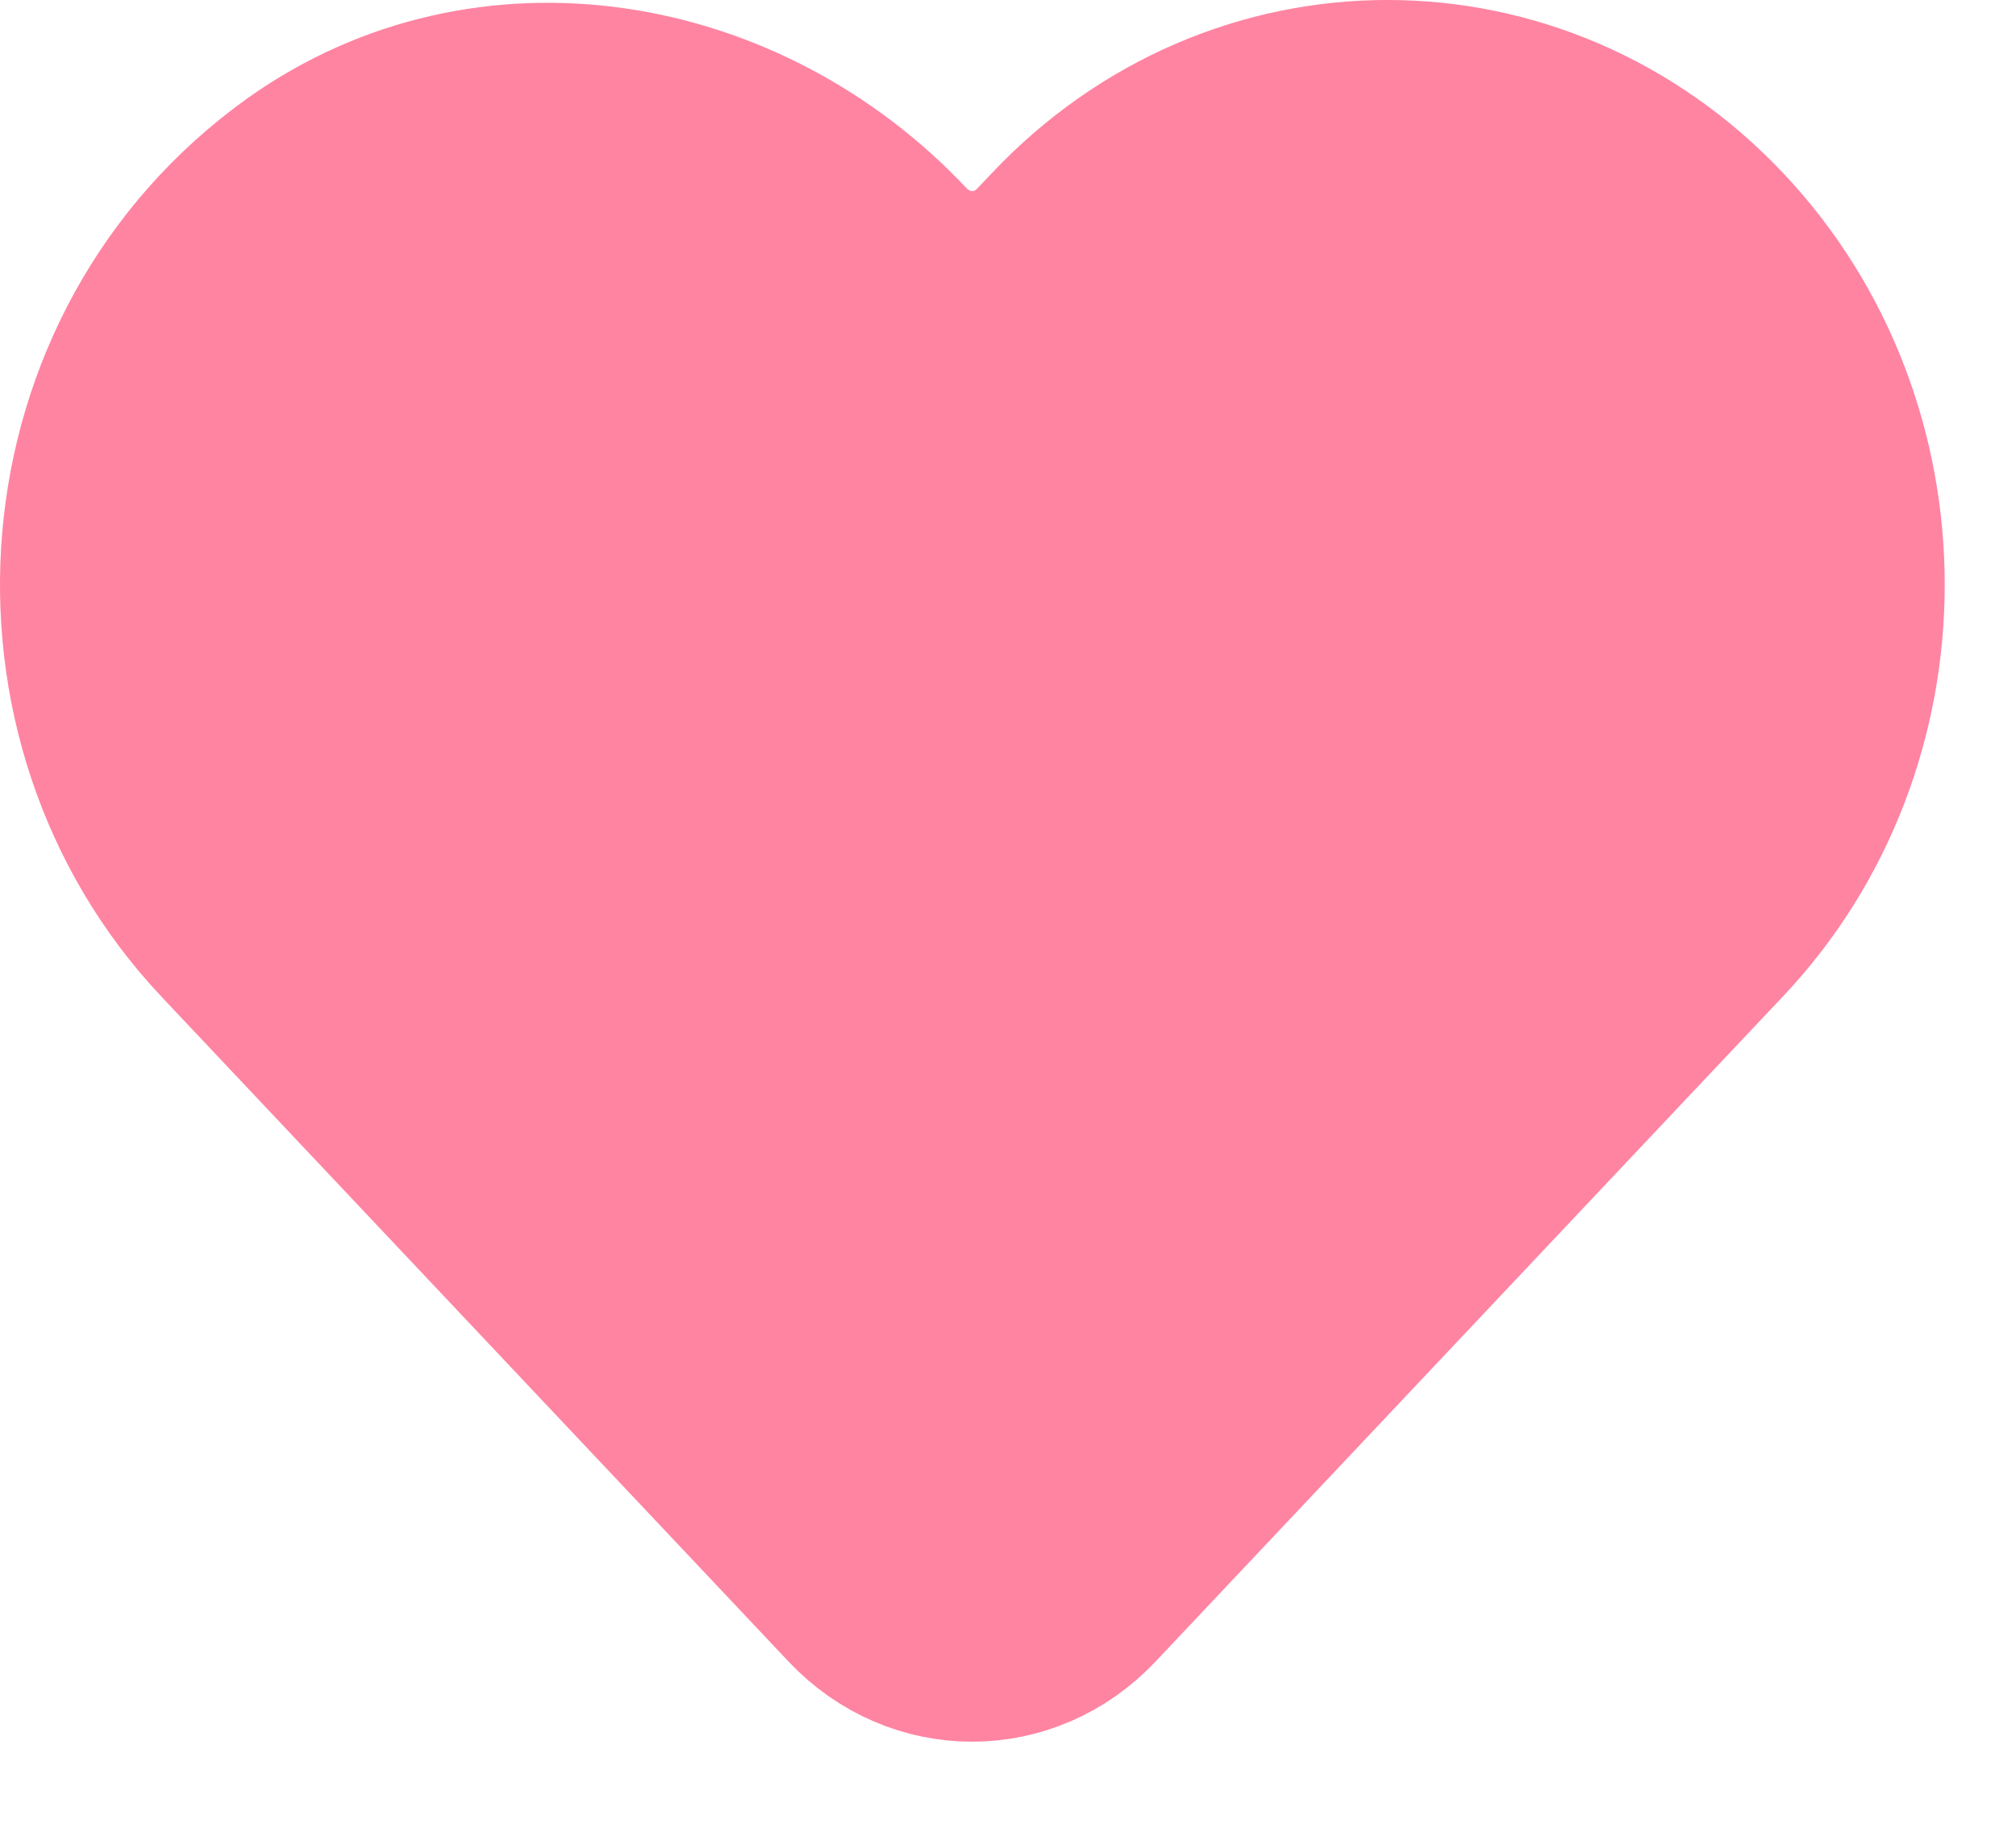
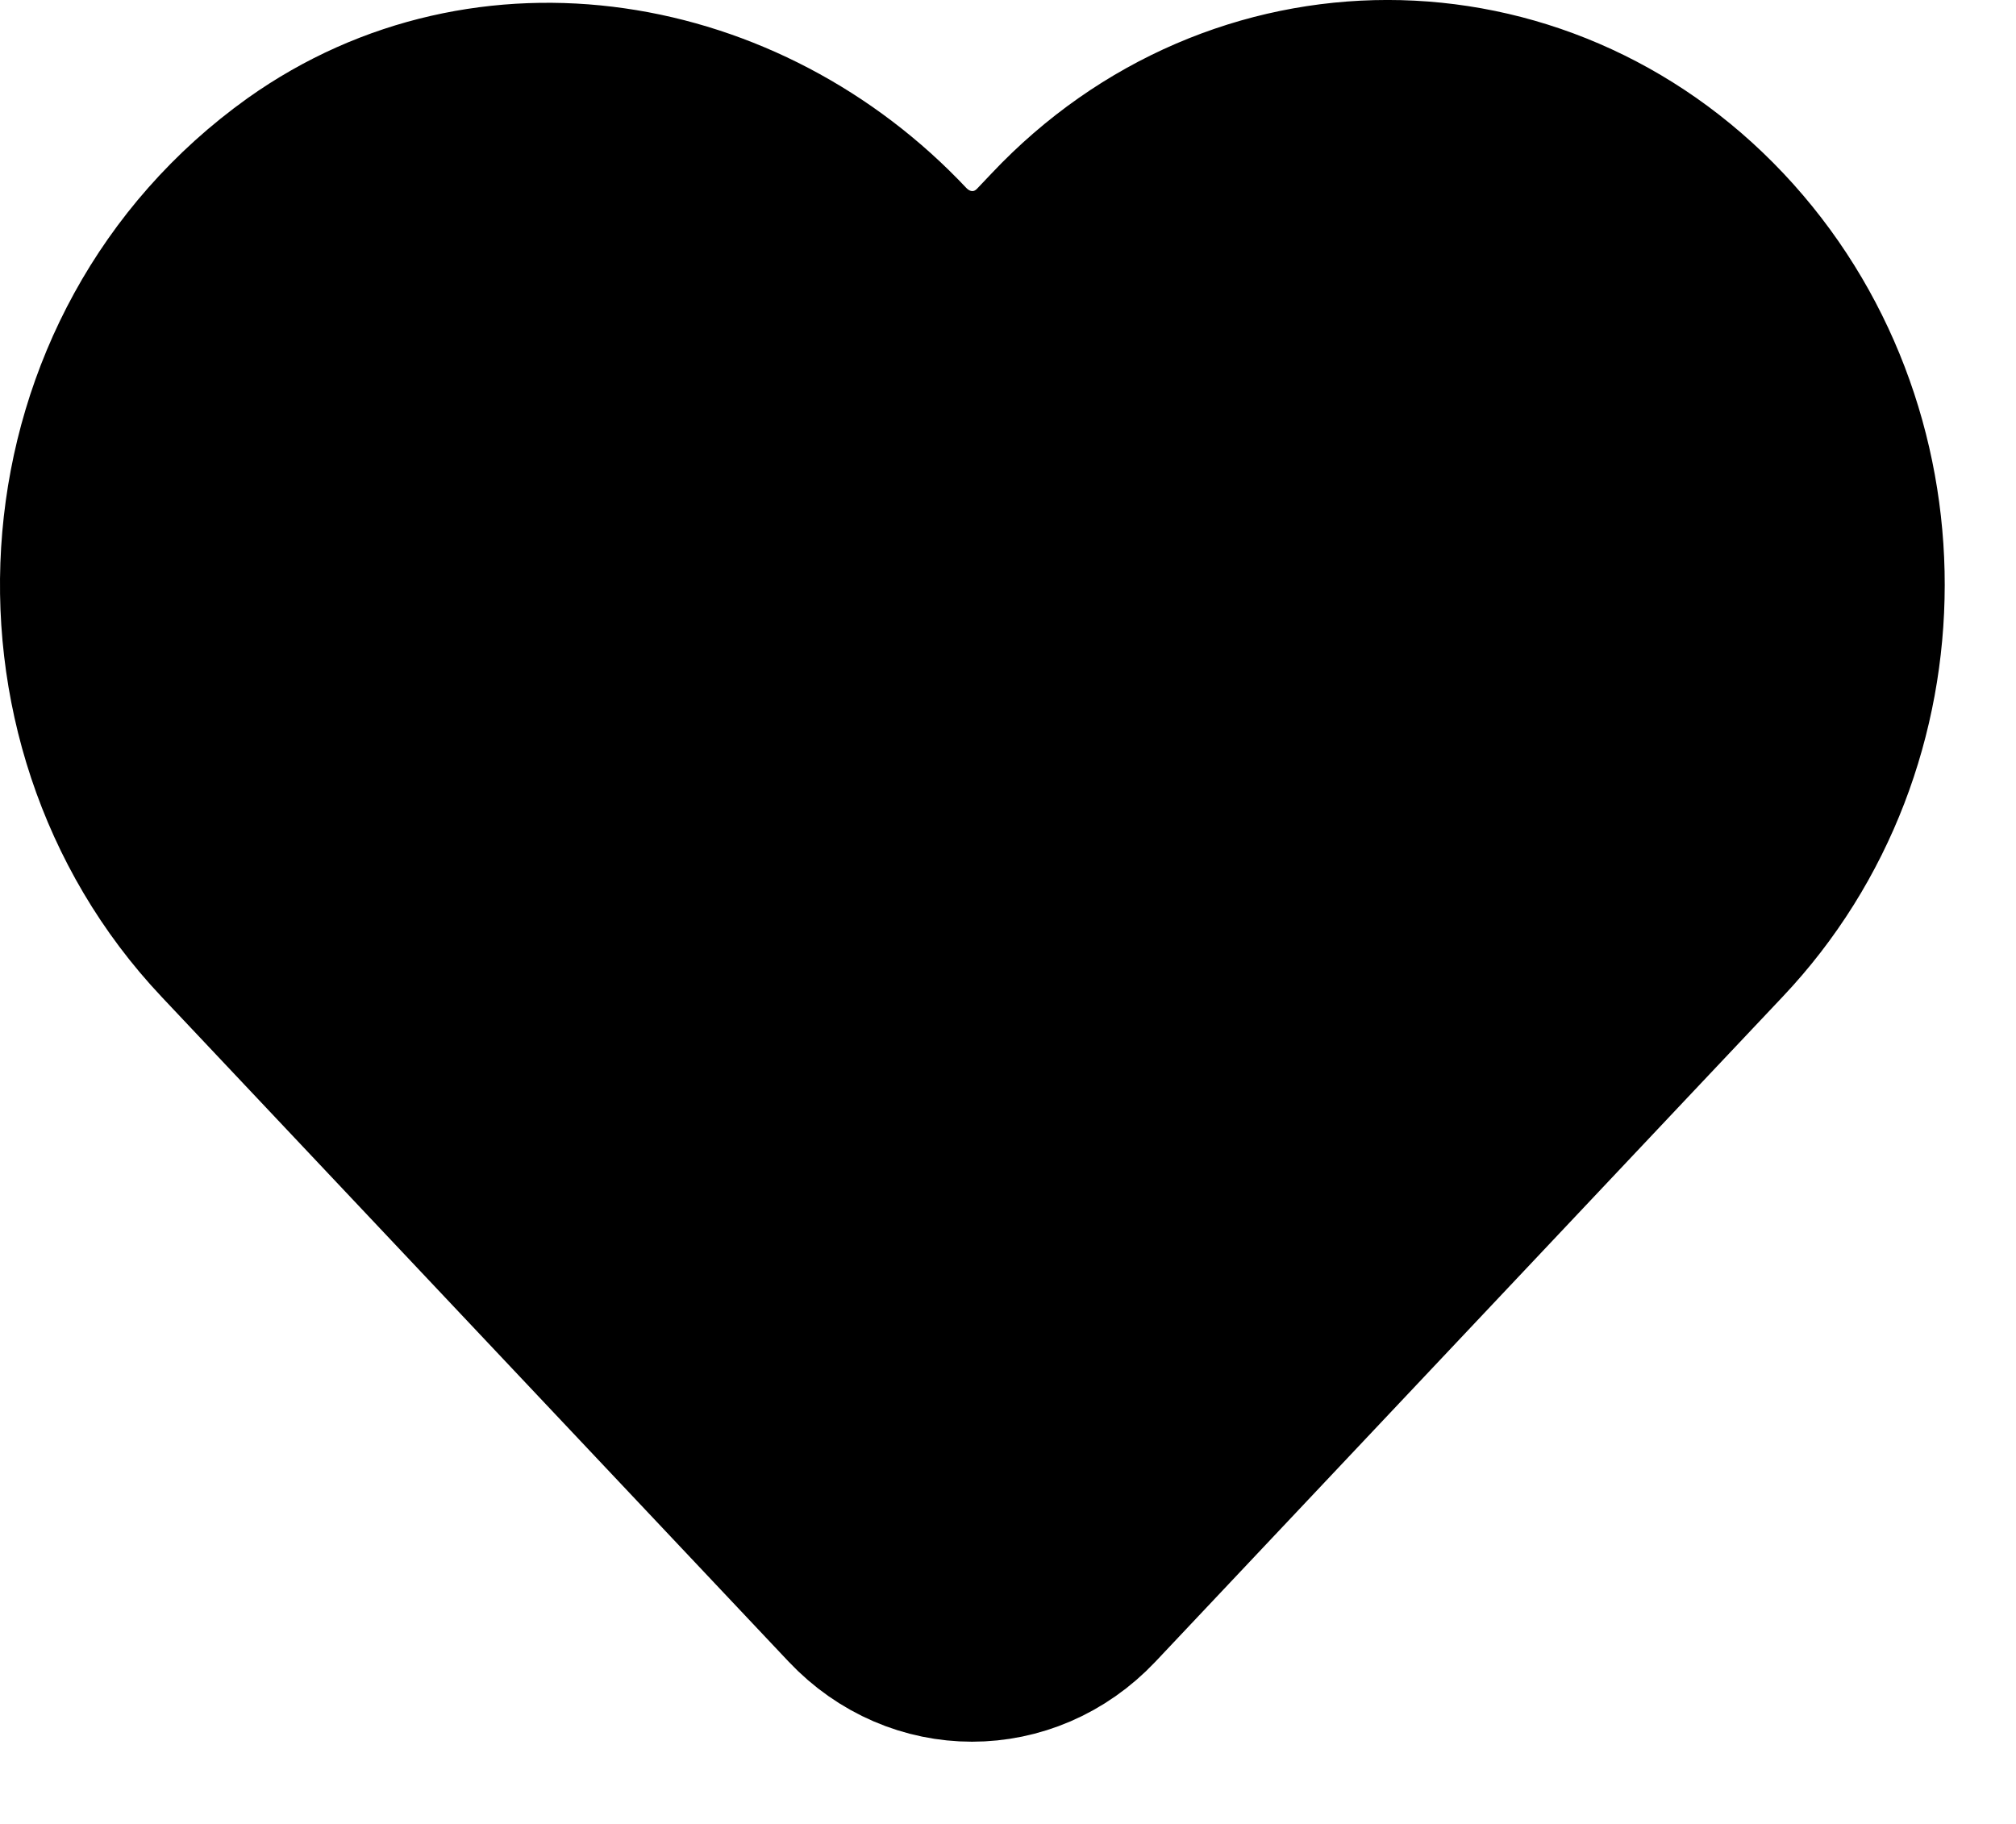
<svg xmlns="http://www.w3.org/2000/svg" width="21" height="19" viewBox="0 0 21 19" fill="none">
-   <path d="M17.851 2.493C15.973 0.502 12.934 0.502 11.056 2.493L10.907 2.65C10.479 3.104 9.781 3.104 9.344 2.65C7.711 0.91 5.091 0.465 3.161 1.836C0.558 3.697 0.305 7.465 2.41 9.697L3.335 10.678L8.942 16.623C9.597 17.317 10.654 17.317 11.309 16.623L16.916 10.678L17.842 9.697C19.728 7.706 19.728 4.484 17.851 2.493Z" fill="#FF84A2" stroke="#FF84A2" stroke-width="2" stroke-linecap="round" stroke-linejoin="round" />
+   <path d="M17.851 2.493C15.973 0.502 12.934 0.502 11.056 2.493L10.907 2.65C10.479 3.104 9.781 3.104 9.344 2.65C7.711 0.91 5.091 0.465 3.161 1.836C0.558 3.697 0.305 7.465 2.41 9.697L3.335 10.678L8.942 16.623C9.597 17.317 10.654 17.317 11.309 16.623L16.916 10.678L17.842 9.697C19.728 7.706 19.728 4.484 17.851 2.493Z" fill="currentColor" stroke="currentColor" stroke-width="2" stroke-linecap="round" stroke-linejoin="round" />
</svg>
